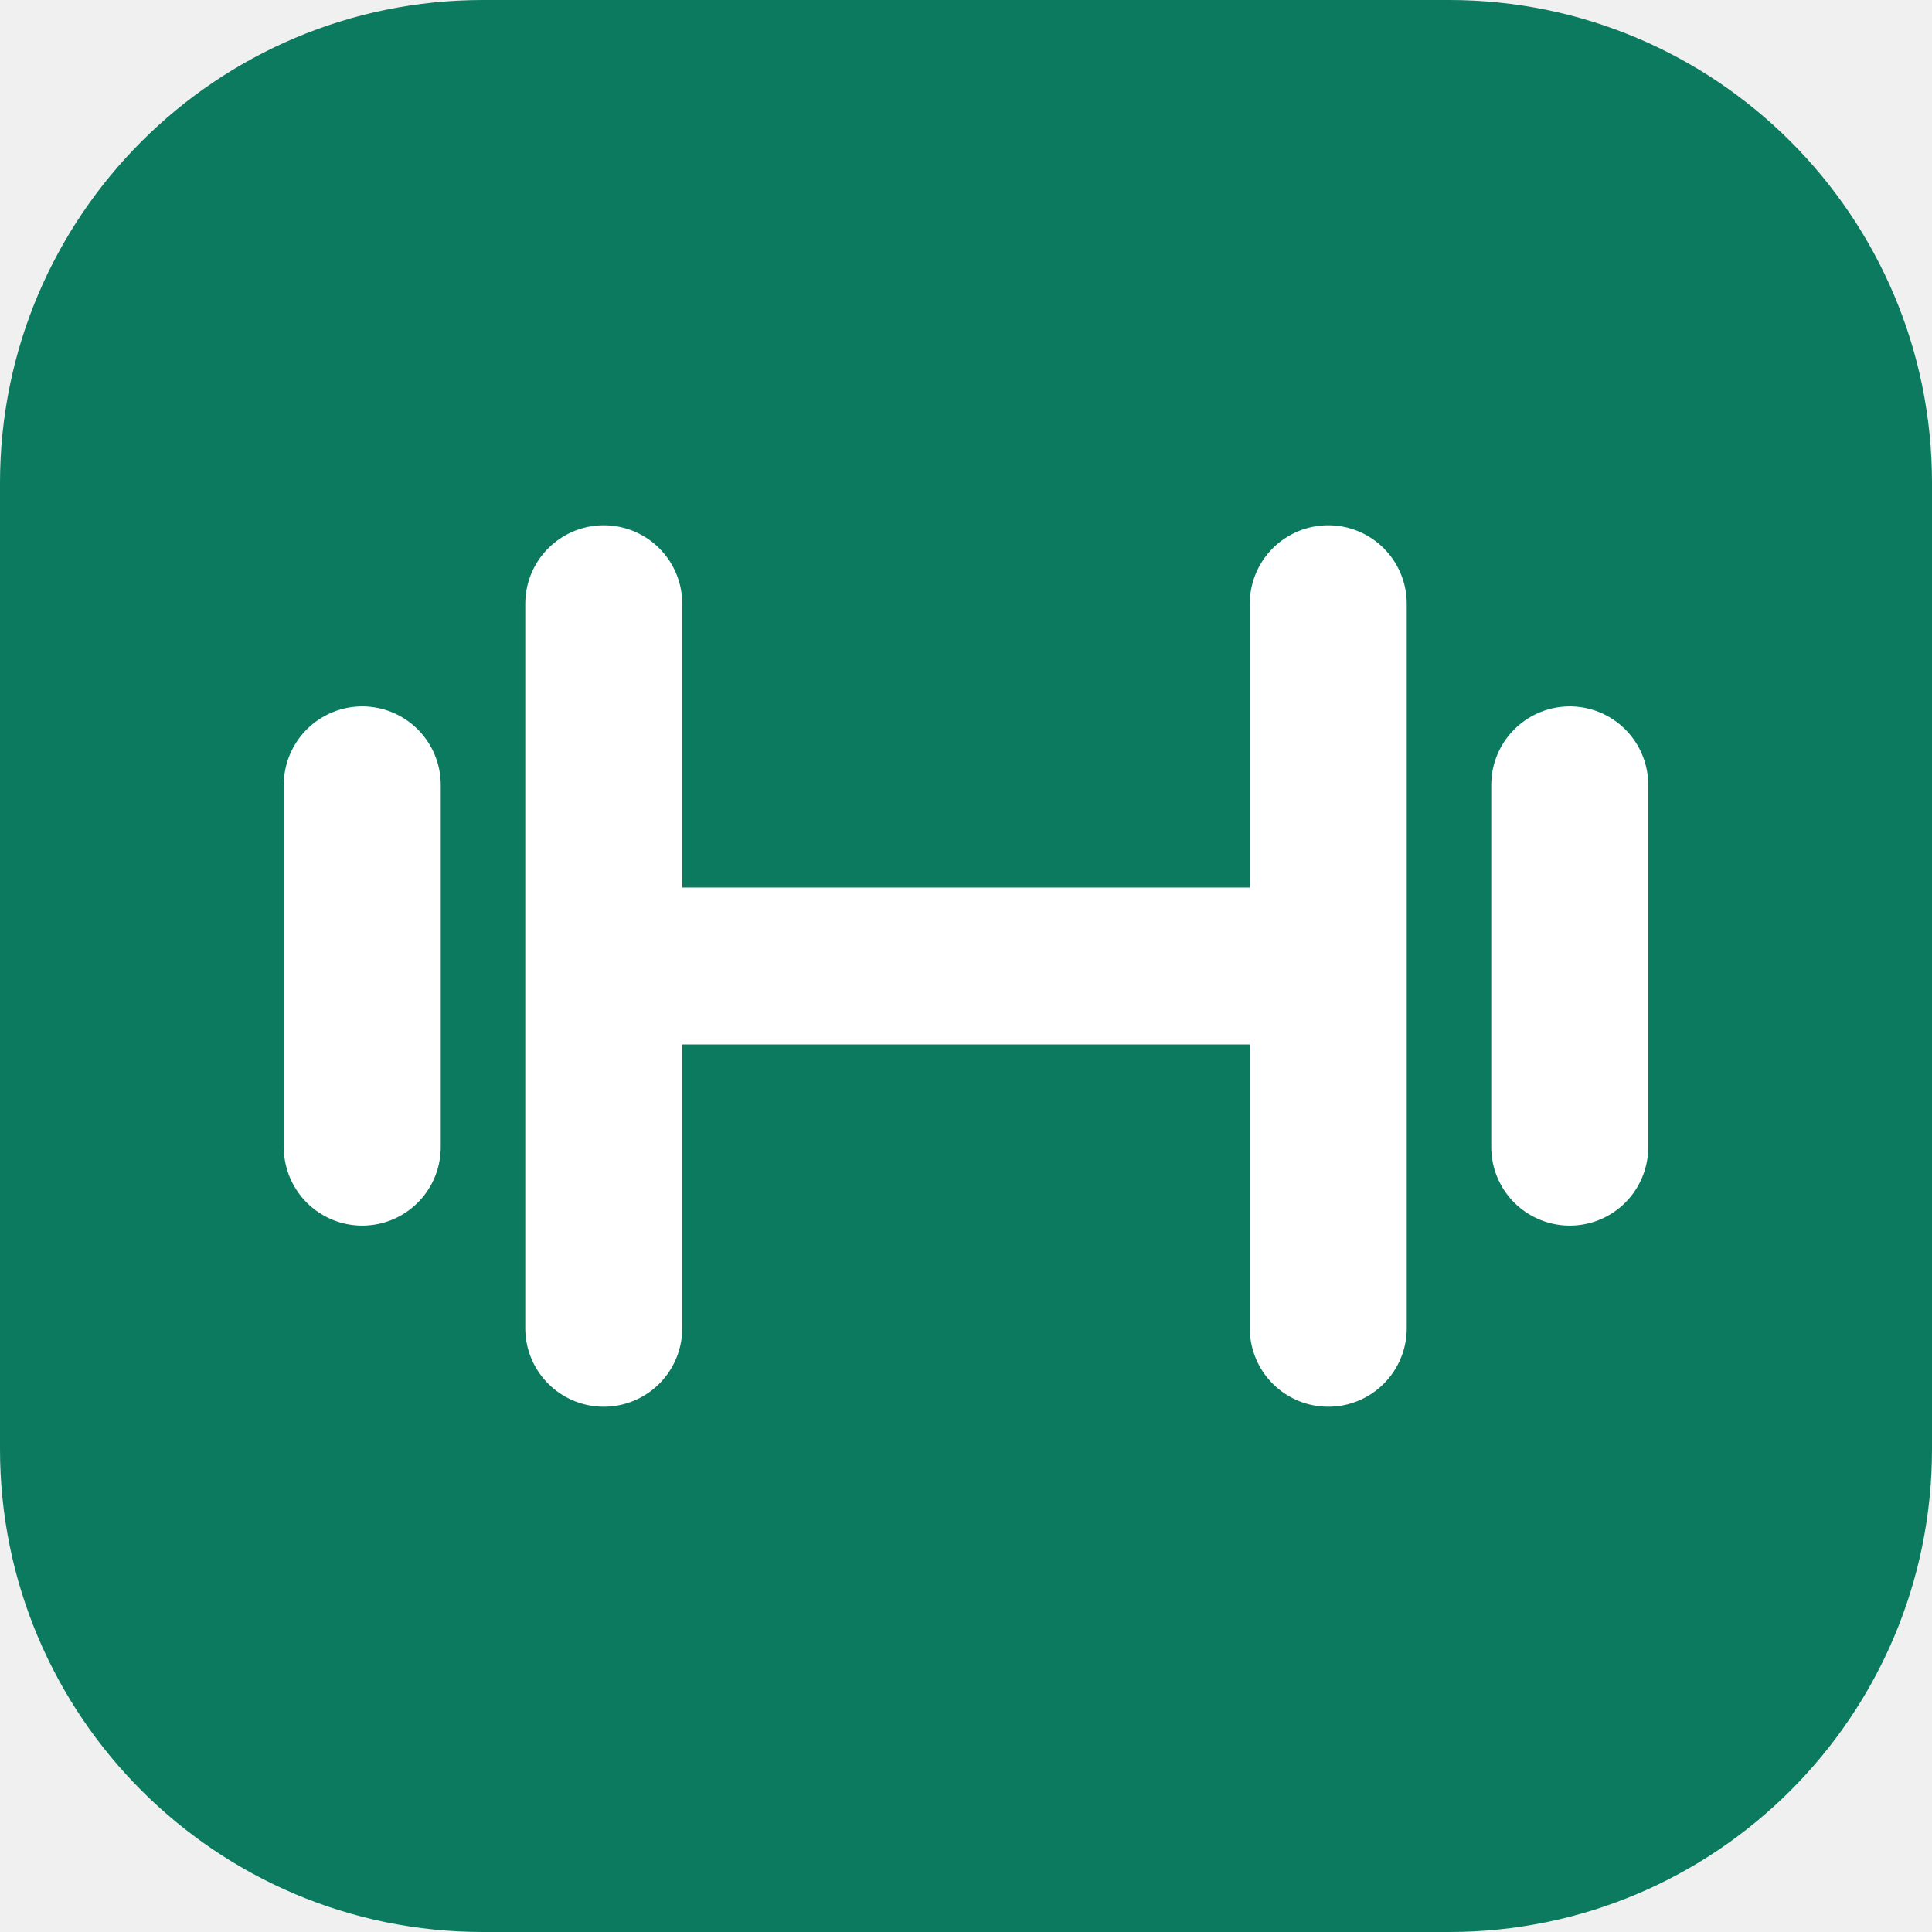
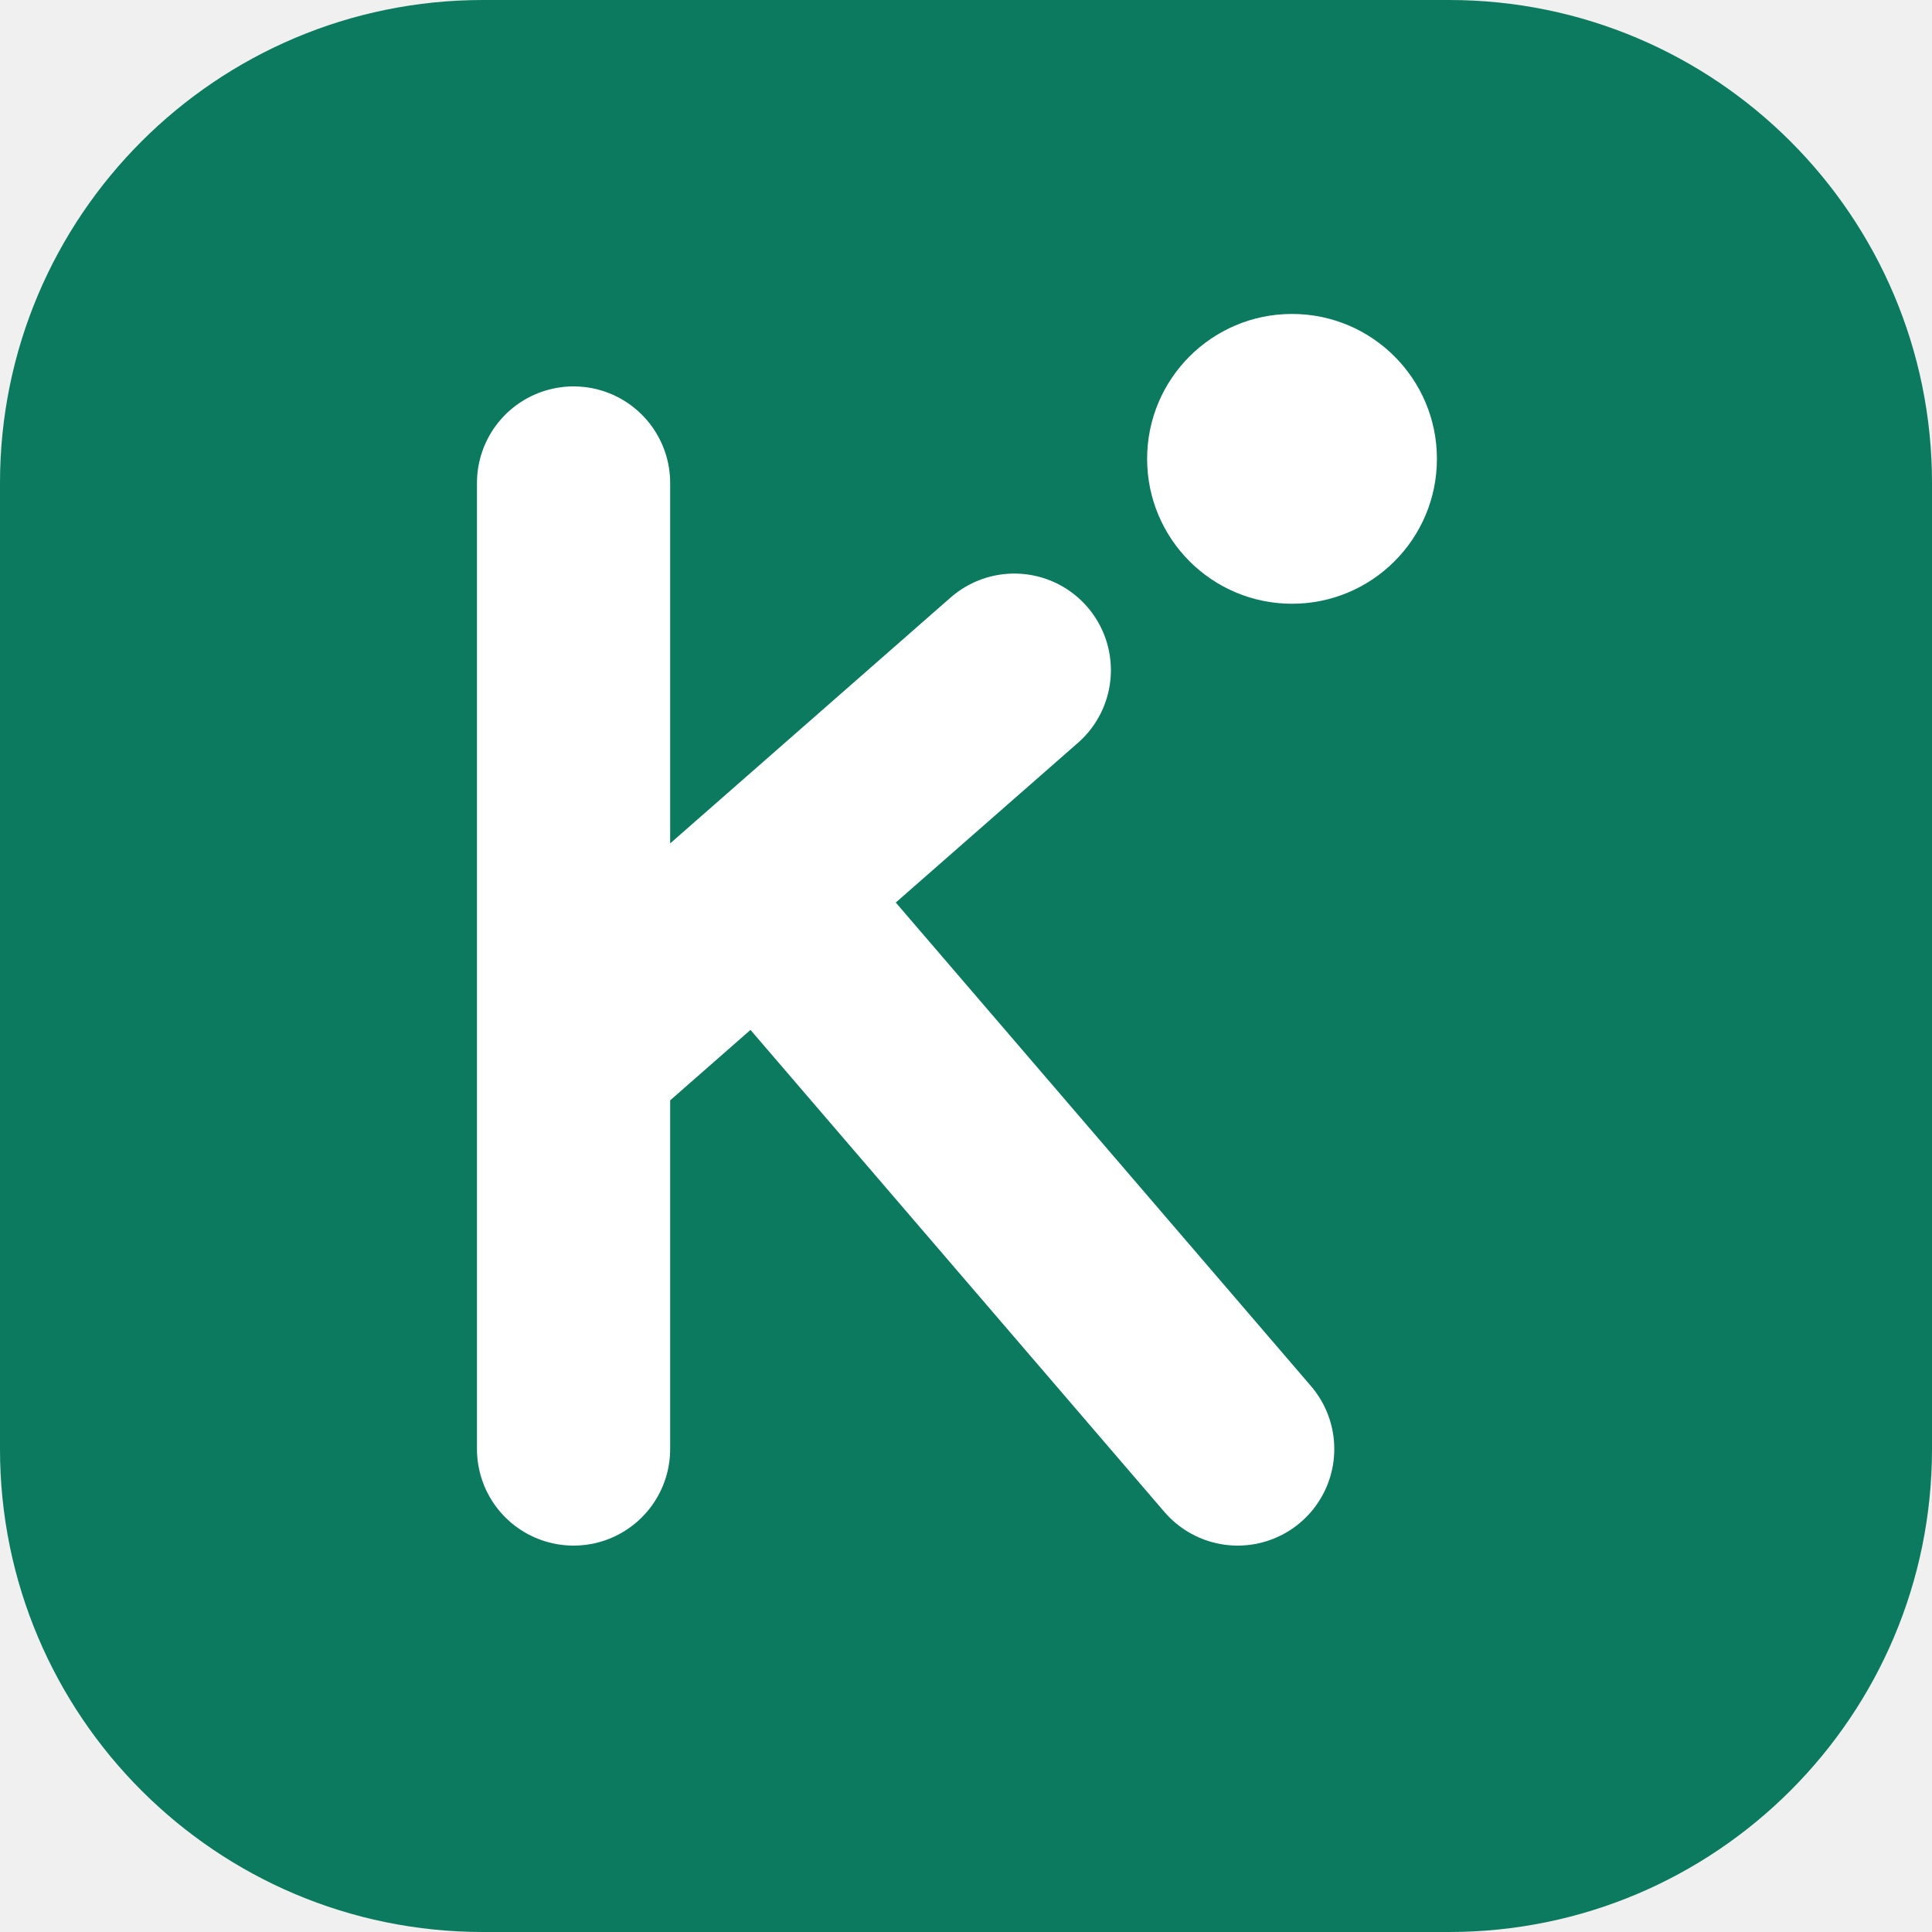
<svg xmlns="http://www.w3.org/2000/svg" viewBox="0 0 32 32">
  <rect width="32" height="32" rx="8" fill="#0b7a5e" />
-   <path d="M6 13v6M10 10v12M22 10v12M26 13v6M10 16h12" stroke="#fff" stroke-width="2.6" stroke-linecap="round" />
+   <path d="M9.5 8v16m0-6.5 7.3-6.4m-4.2 3.7 7.9 9.2" fill="none" stroke="#fff" stroke-width="3.2" stroke-linecap="round" stroke-linejoin="round" />
+   <circle cx="21.4" cy="7.6" r="2.4" fill="#fff" />
</svg>
